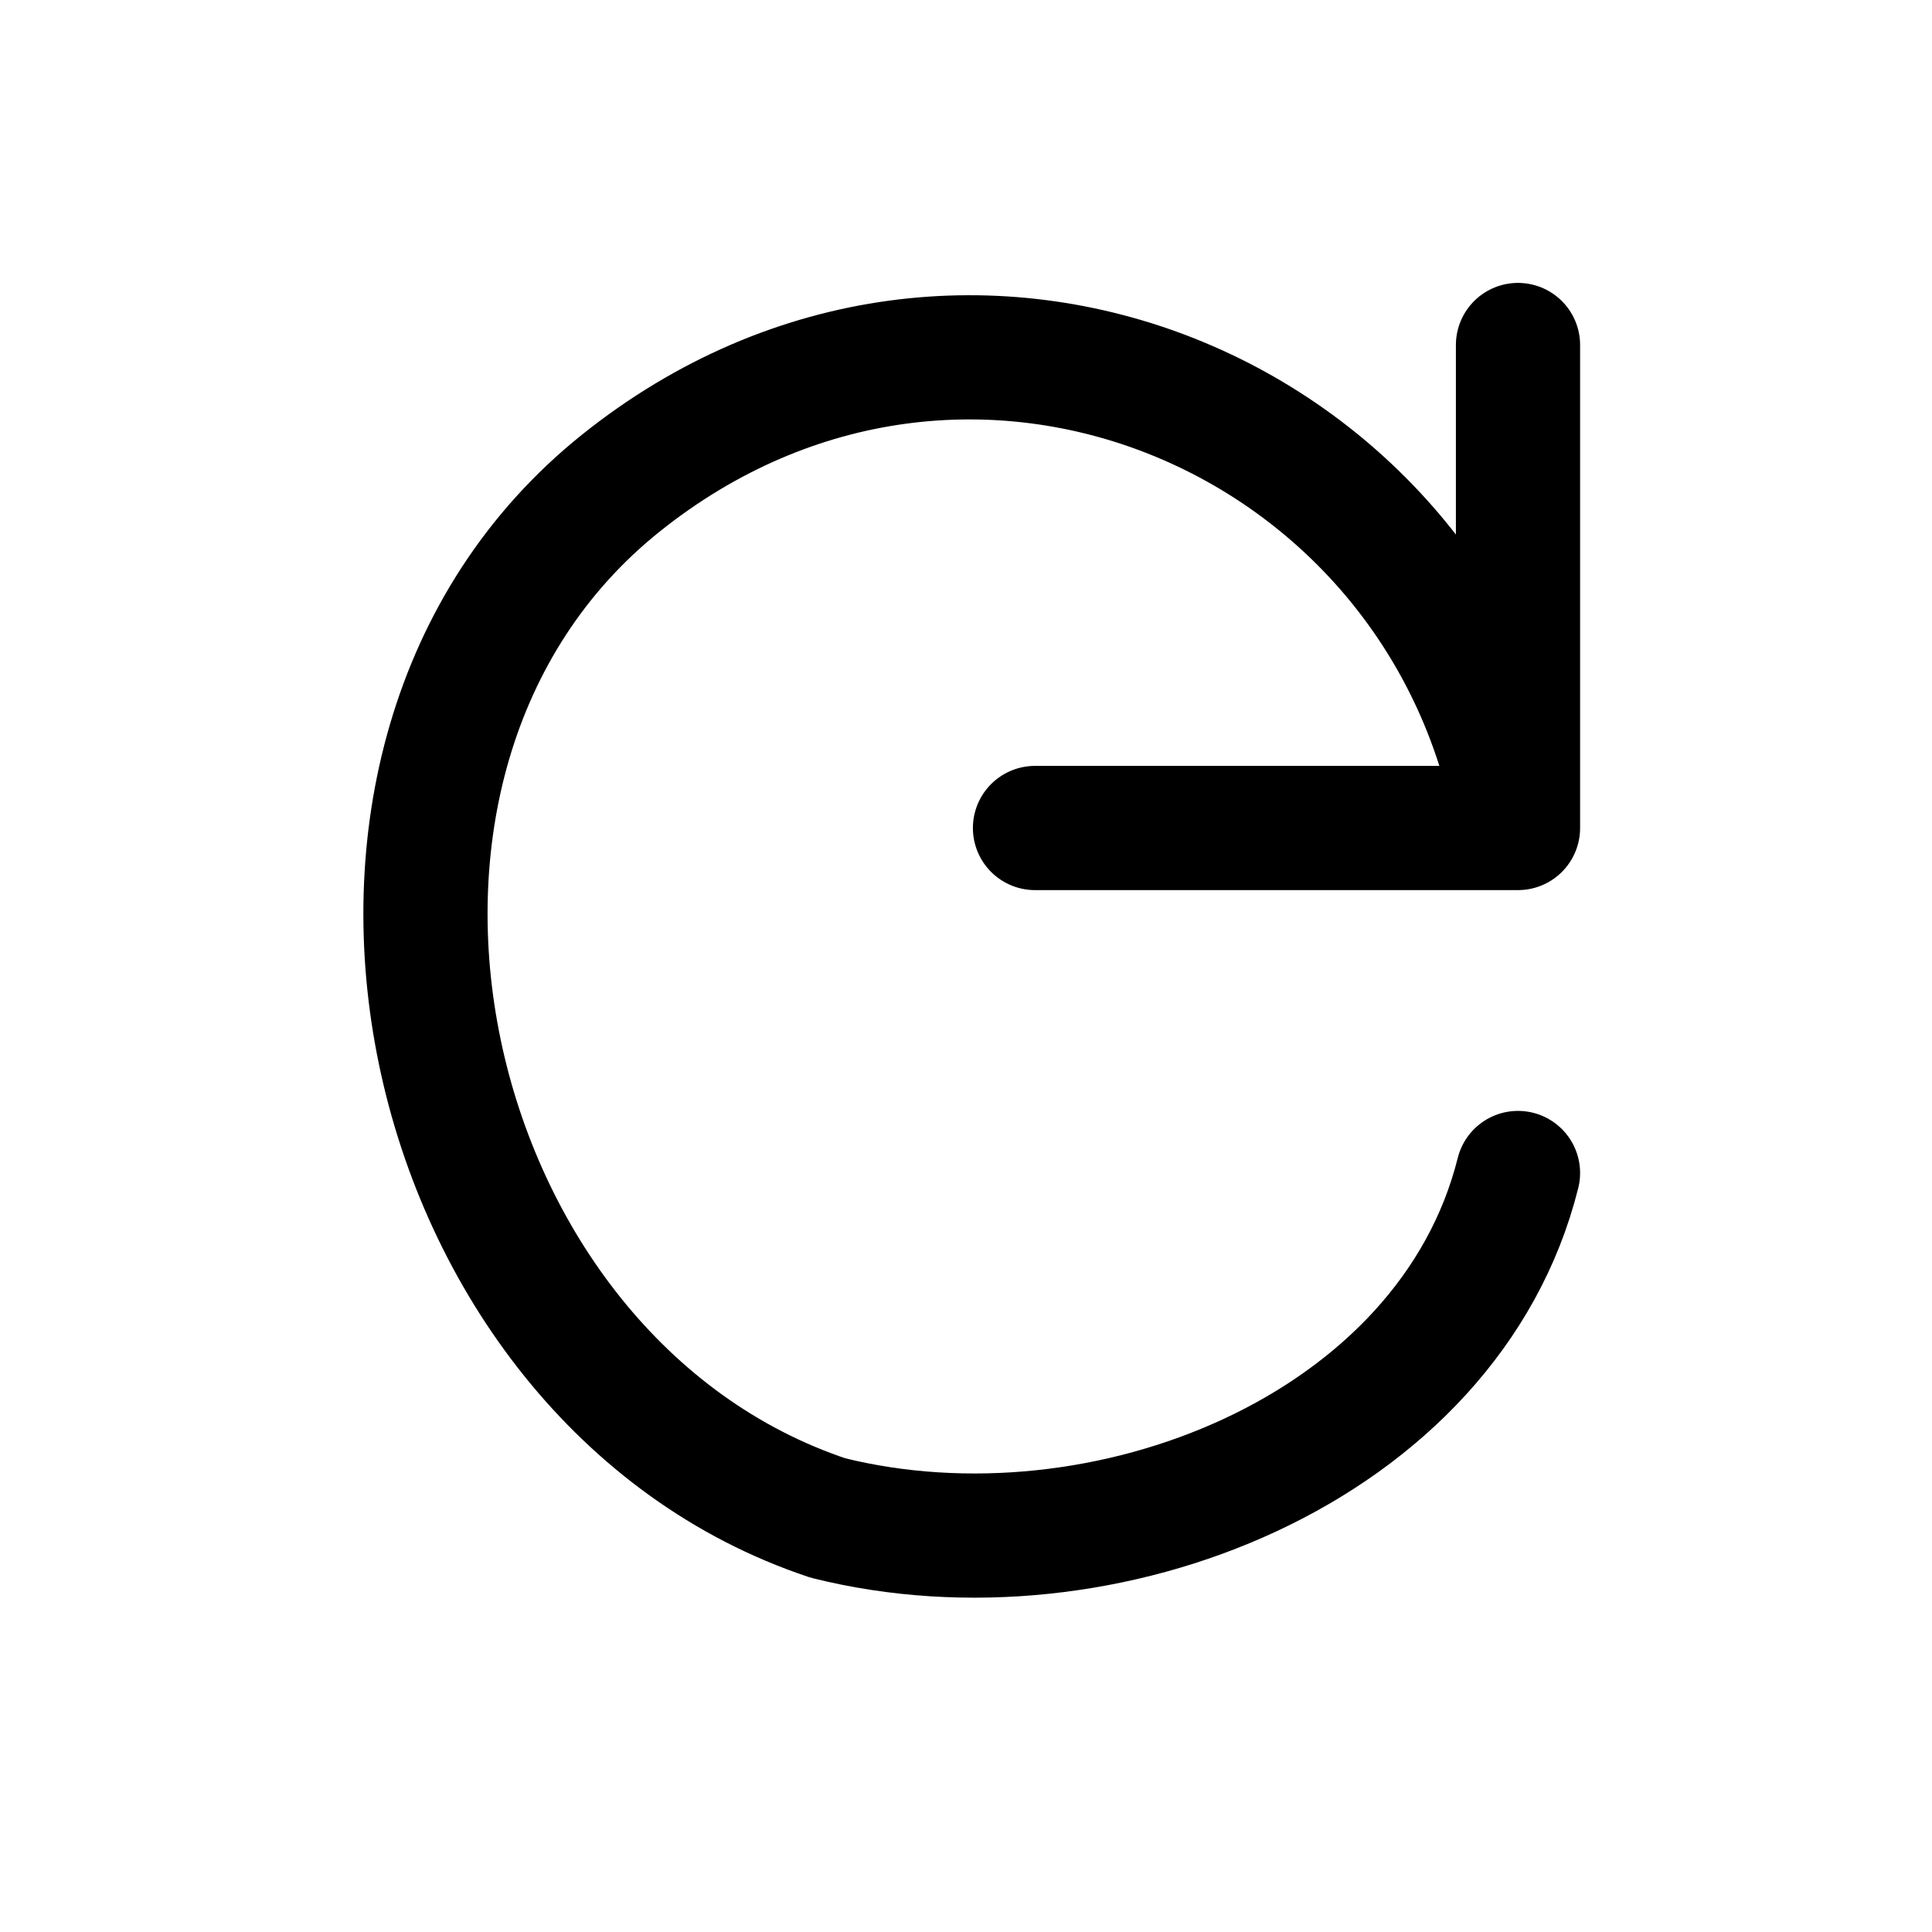
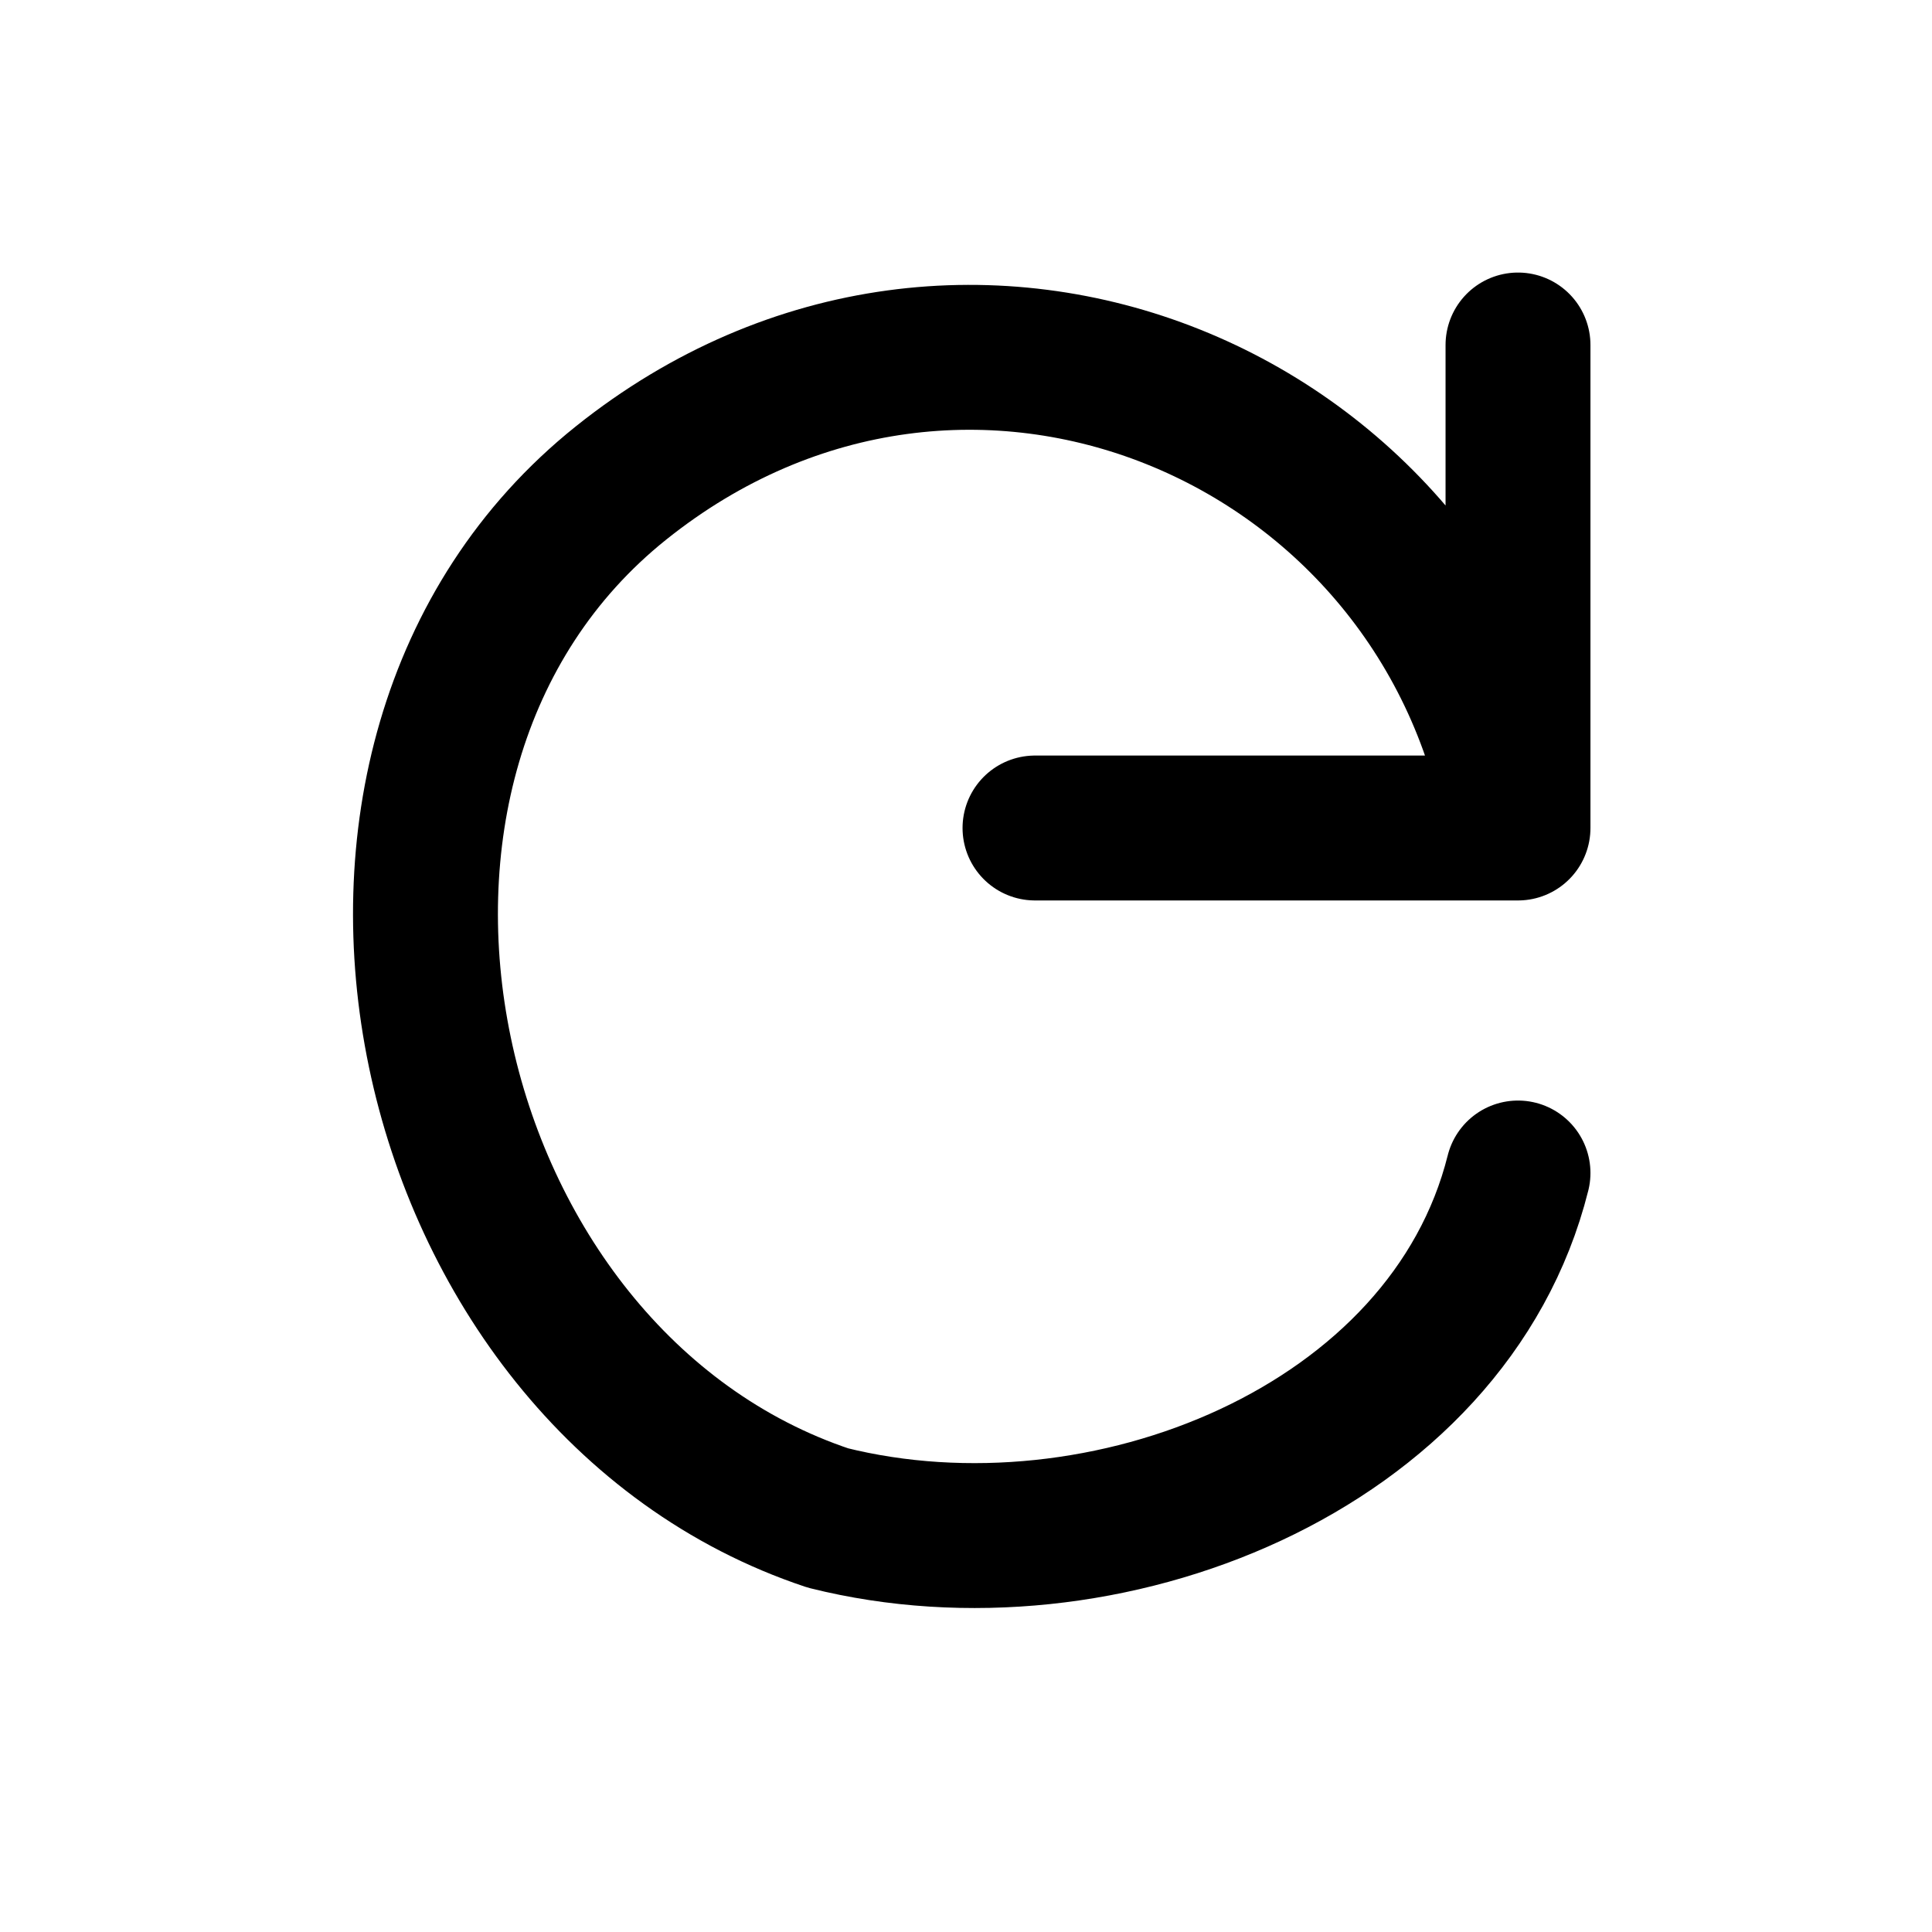
<svg xmlns="http://www.w3.org/2000/svg" width="28" height="28" viewBox="0 0 28 28">
-   <path d="M22 12C21 6 14 3 9 7C4 11 6 20 12 22C16 23 21 21 22 17M22 5L22 12L15 12" fill="none" stroke="currentColor" stroke-width="1.8" stroke-linecap="round" stroke-linejoin="round" />
+   <path d="M22 12C21 6 14 3 9 7C4 11 6 20 12 22C16 23 21 21 22 17M22 5L22 12L15 12" fill="none" stroke="currentColor" stroke-width="2.1" stroke-linecap="round" stroke-linejoin="round" />
</svg>
